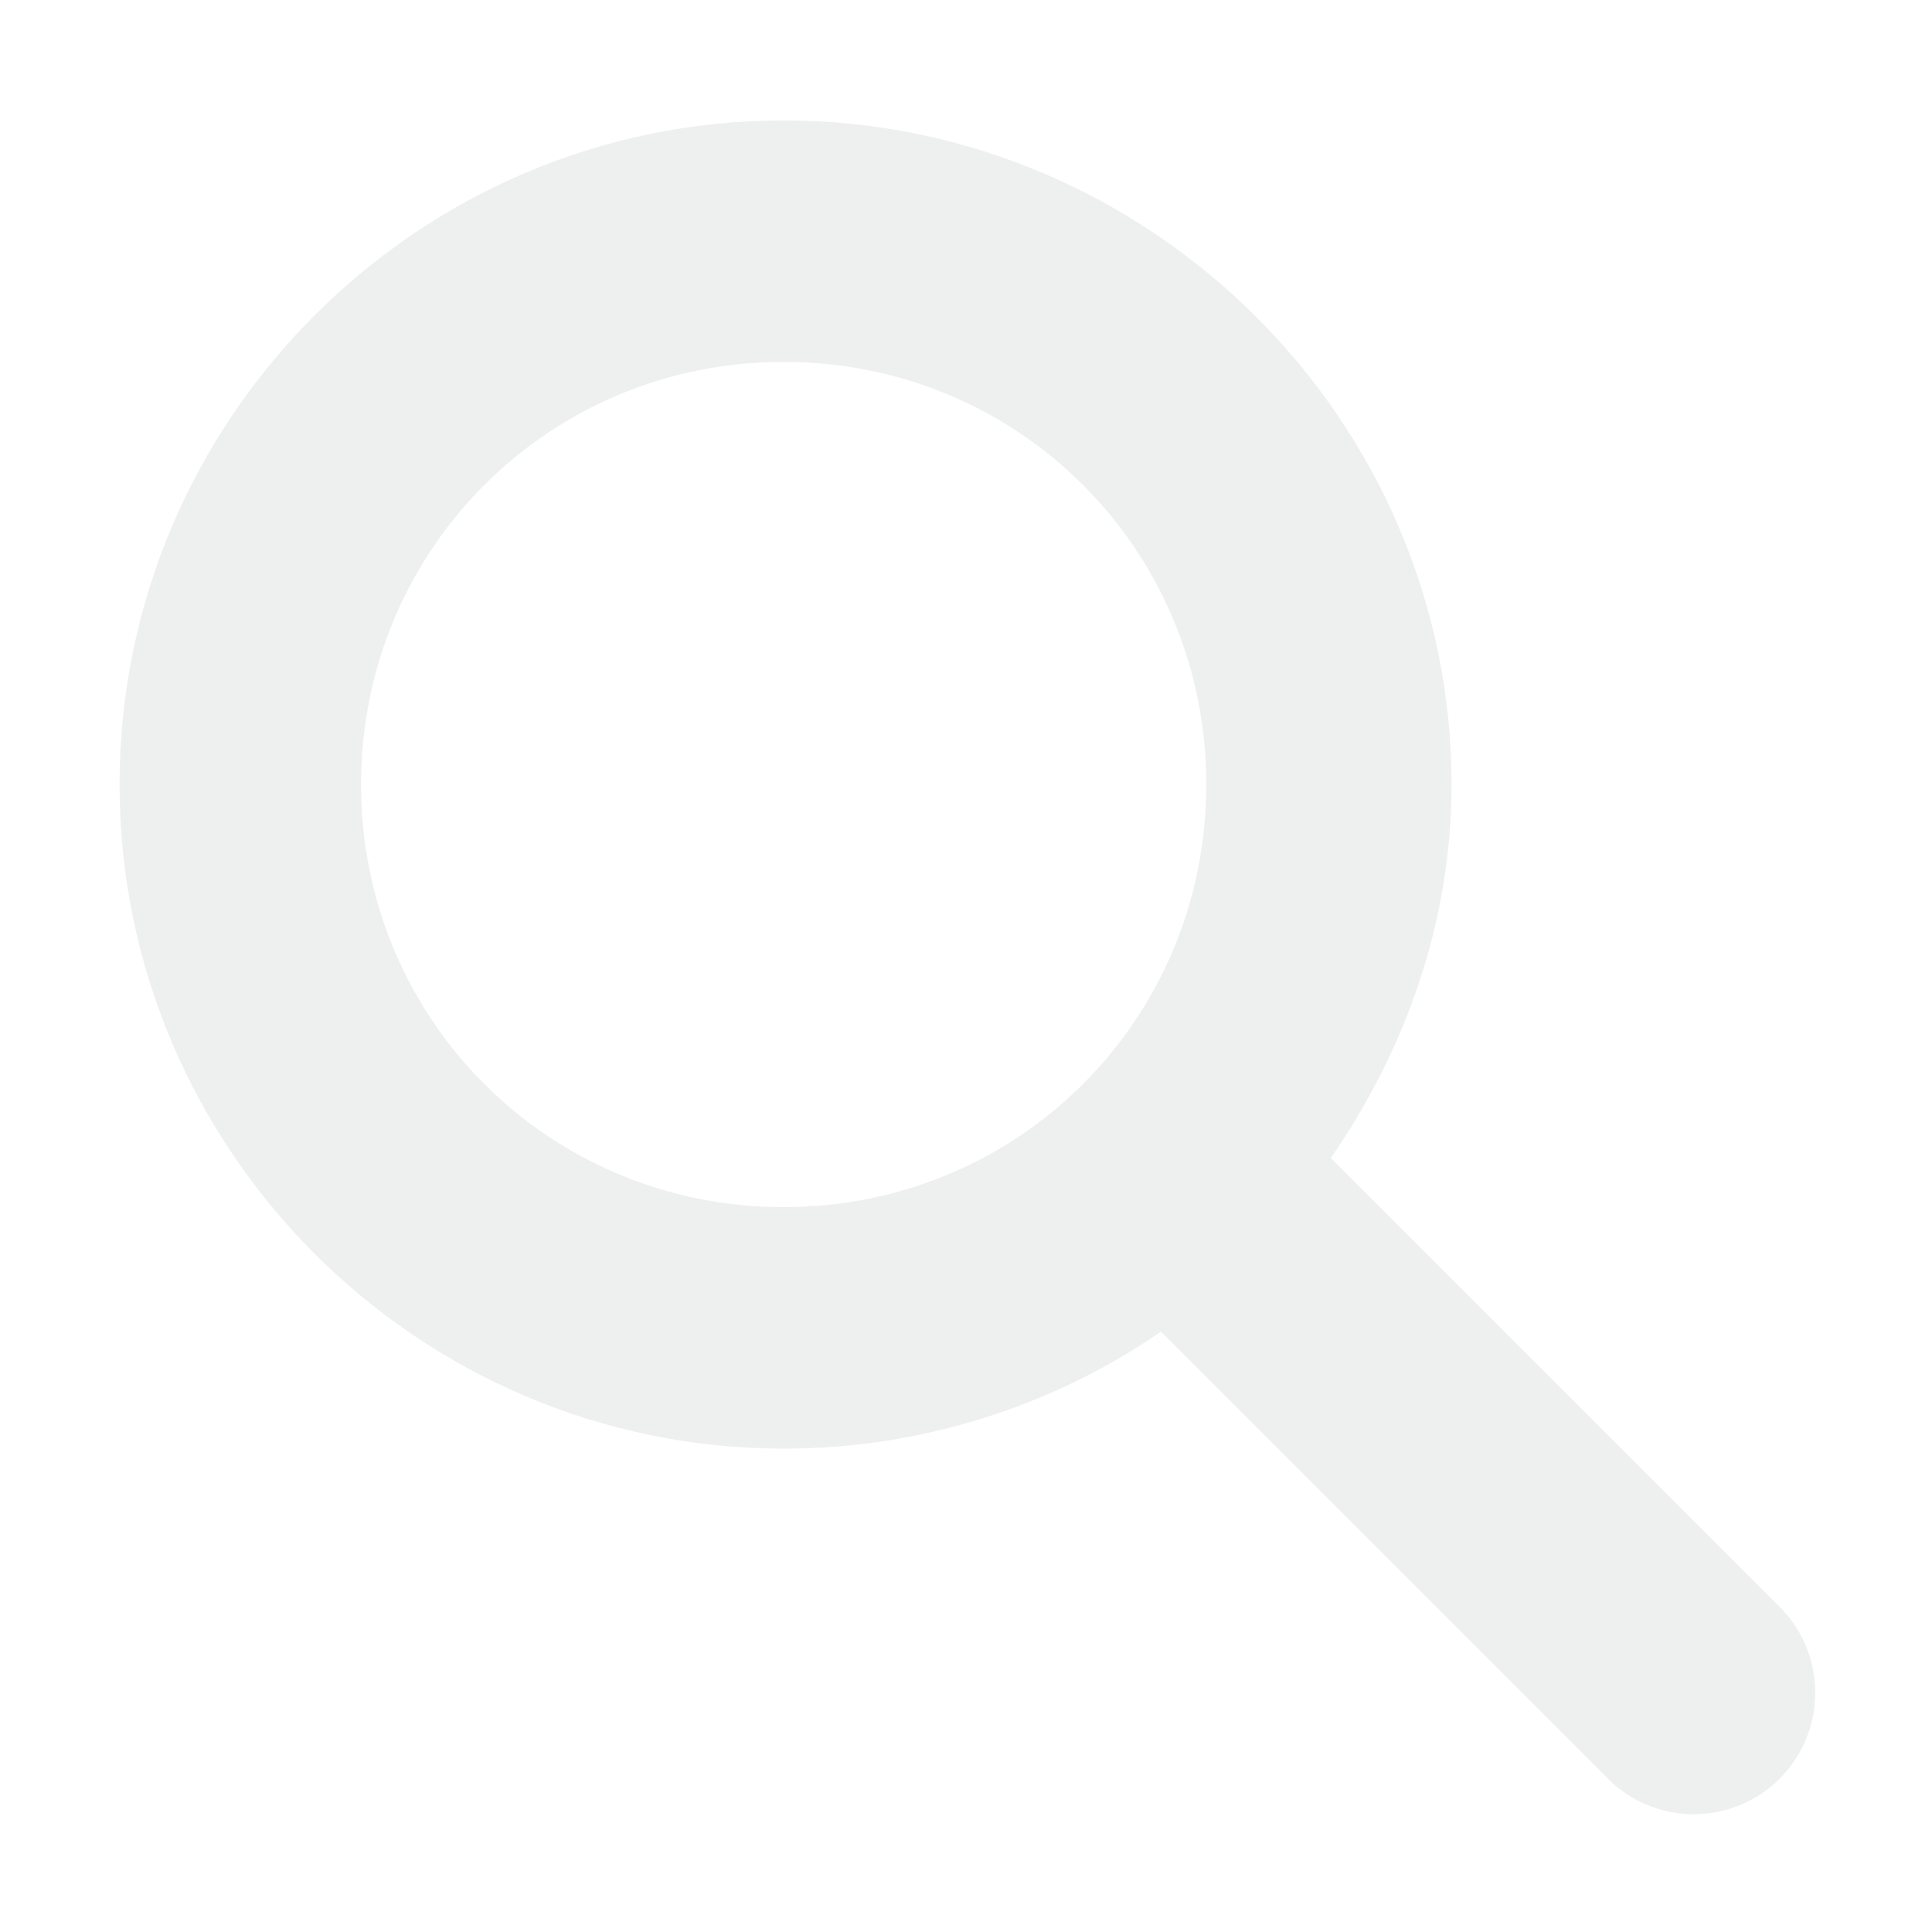
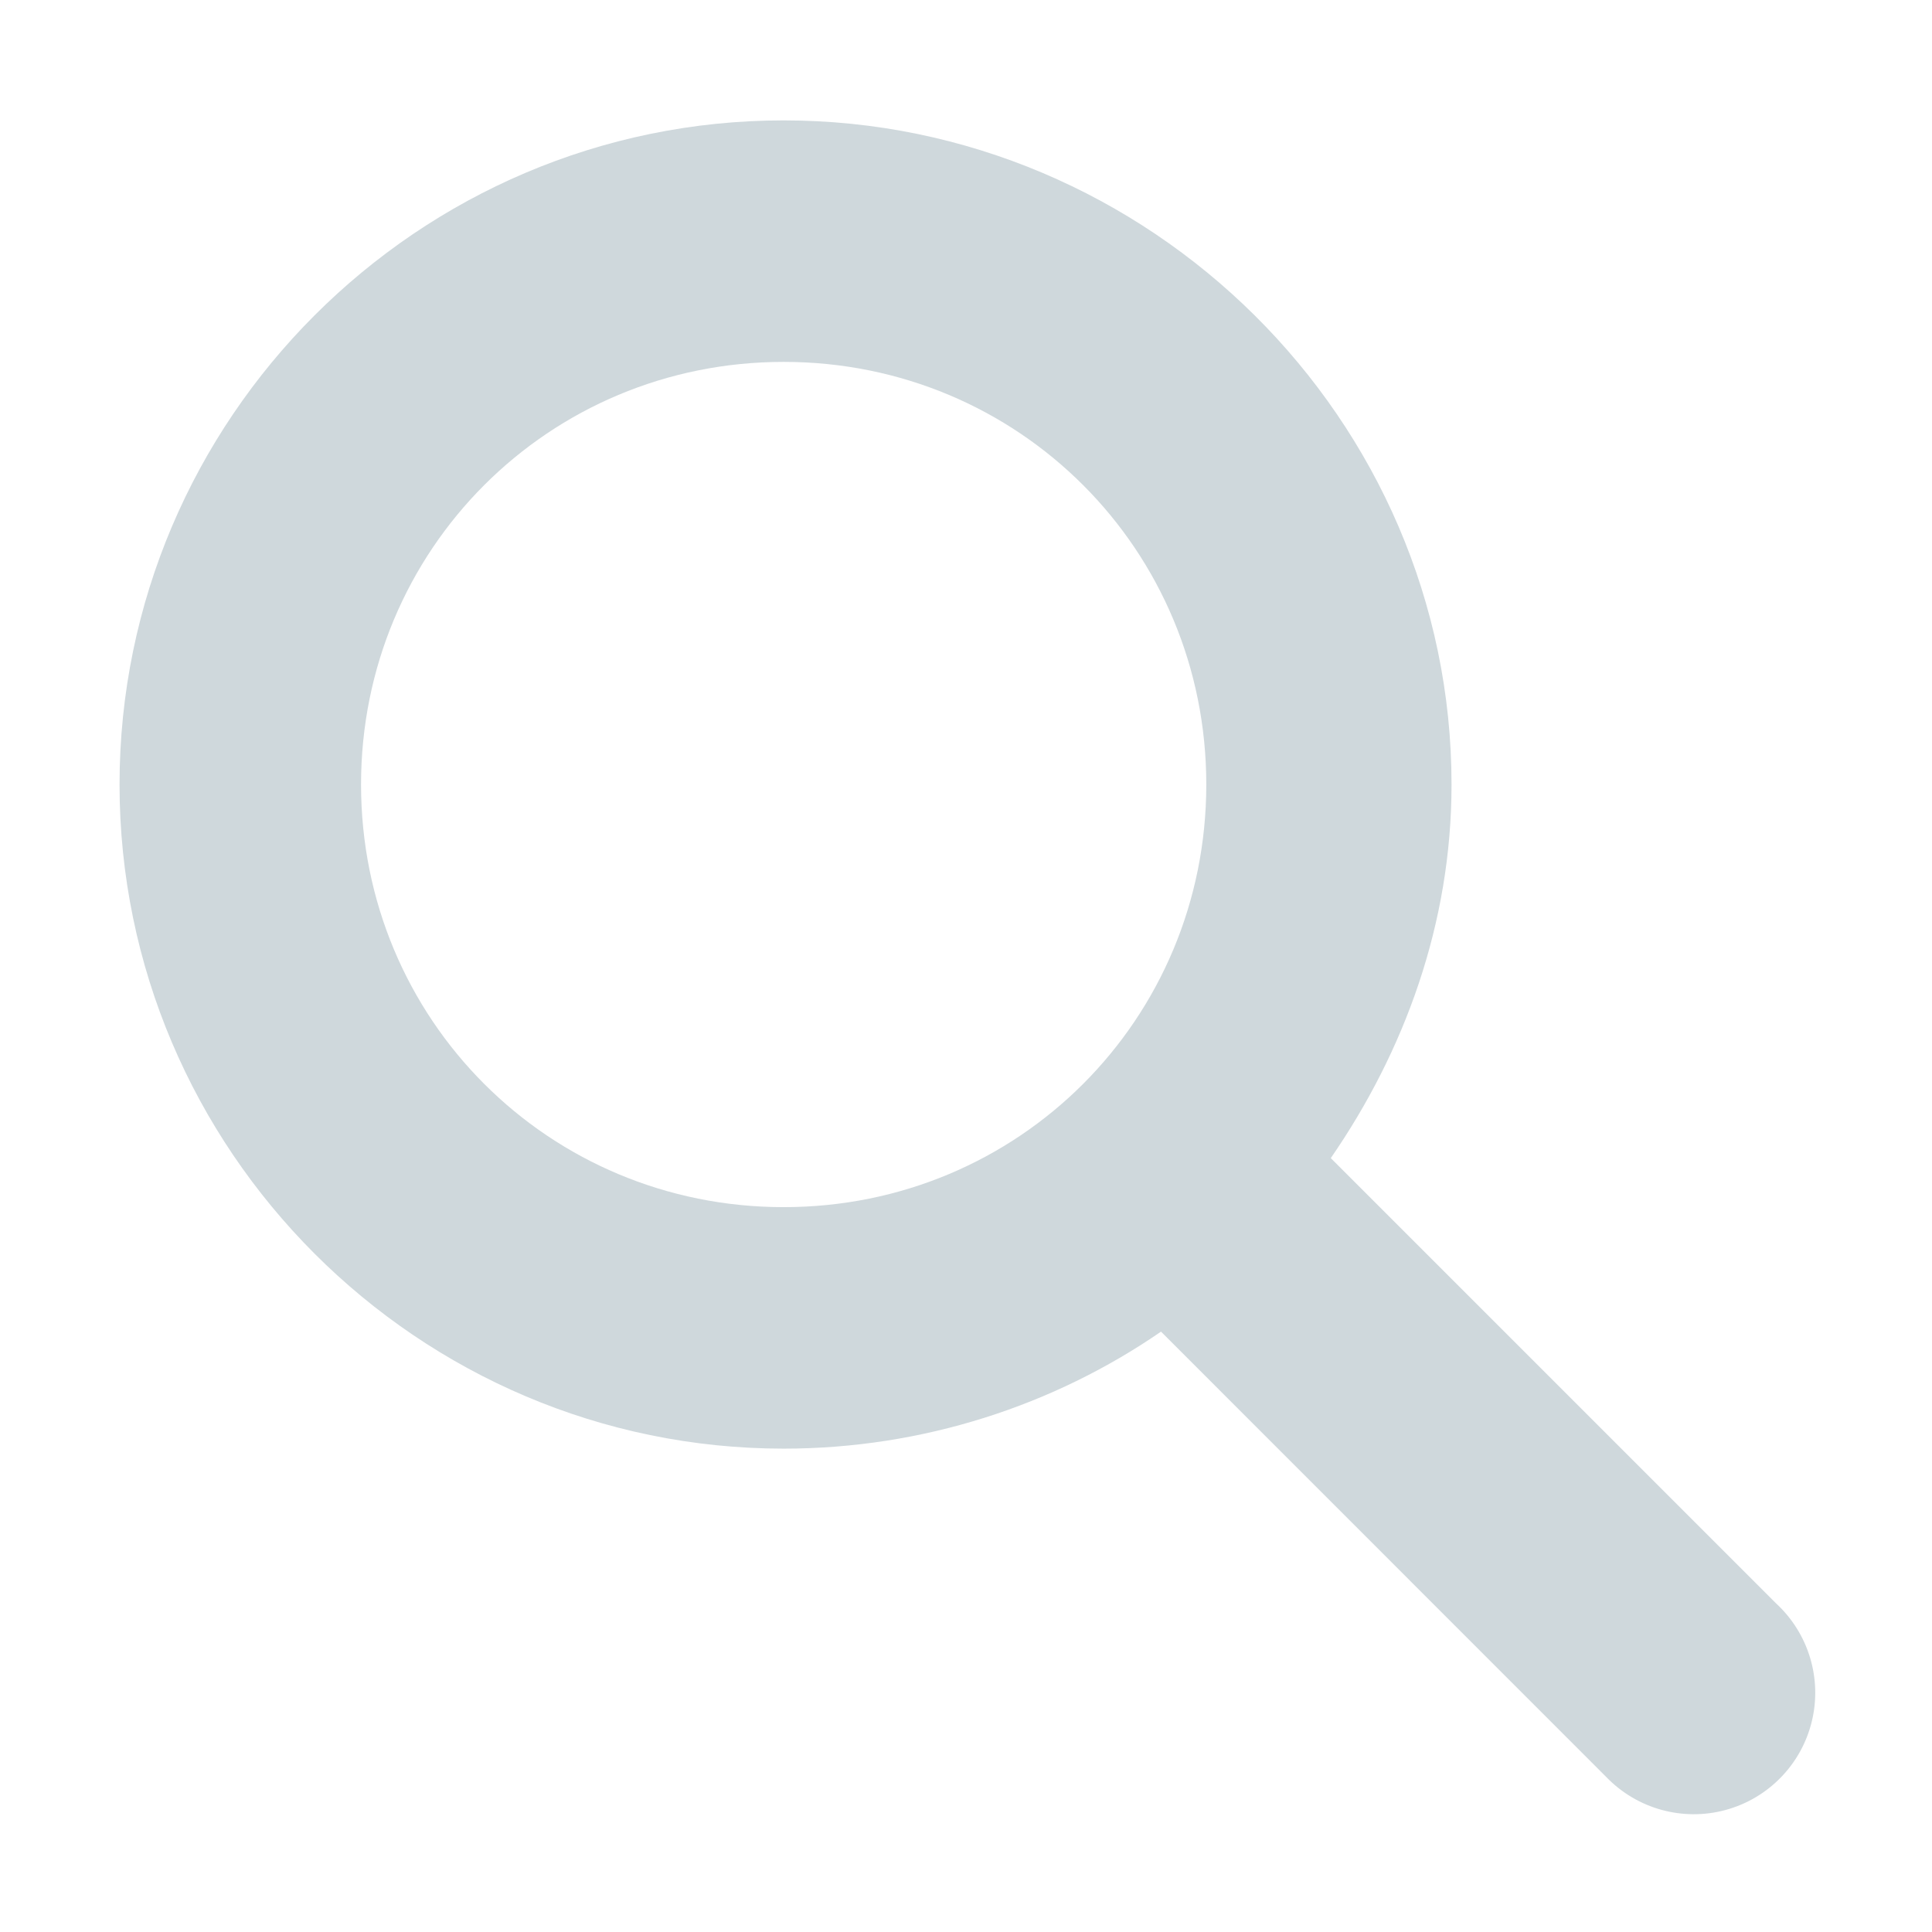
<svg xmlns="http://www.w3.org/2000/svg" id="svg7384" style="enable-background:new" height="16" width="16" version="1.1">
  <defs id="defs9" />
-   <path d="m 6.49,0.997 c 3.029,0 5.531,2.475 5.531,5.5 0,1.15 -0.389,2.208 -1,3.094 l 3.688,3.688 a 1.006,1.006 0 1 1 -1.406,1.438 L 9.615,11.028 c -0.887,0.611 -1.973,0.969 -3.125,0.969 -3.029,0 -5.5,-2.475 -5.5,-5.5 0,-3.025 2.471,-5.5 5.5,-5.5 z m 0,2 c -1.947,0 -3.5,1.555 -3.5,3.5 0,1.945 1.553,3.5 3.5,3.5 1.947,0 3.5,-1.555 3.5,-3.5 0,-1.945 -1.553,-3.5 -3.5,-3.5 z" style="color:#eeefef;text-indent:0;text-decoration:none;text-decoration-line:none;text-transform:none;block-progression:tb;opacity:1;fill:#eeefef;fill-opacity:1;enable-background:new" id="path6876" />
+   <path d="m 6.49,0.997 c 3.029,0 5.531,2.475 5.531,5.5 0,1.15 -0.389,2.208 -1,3.094 l 3.688,3.688 a 1.006,1.006 0 1 1 -1.406,1.438 L 9.615,11.028 c -0.887,0.611 -1.973,0.969 -3.125,0.969 -3.029,0 -5.5,-2.475 -5.5,-5.5 0,-3.025 2.471,-5.5 5.5,-5.5 z m 0,2 c -1.947,0 -3.5,1.555 -3.5,3.5 0,1.945 1.553,3.5 3.5,3.5 1.947,0 3.5,-1.555 3.5,-3.5 0,-1.945 -1.553,-3.5 -3.5,-3.5 z" style="color:#cfd8dc;text-indent:0;text-decoration:none;text-decoration-line:none;text-transform:none;block-progression:tb;opacity:1;fill:#cfd8dc;fill-opacity:1;enable-background:new" id="path6876" />
</svg>
